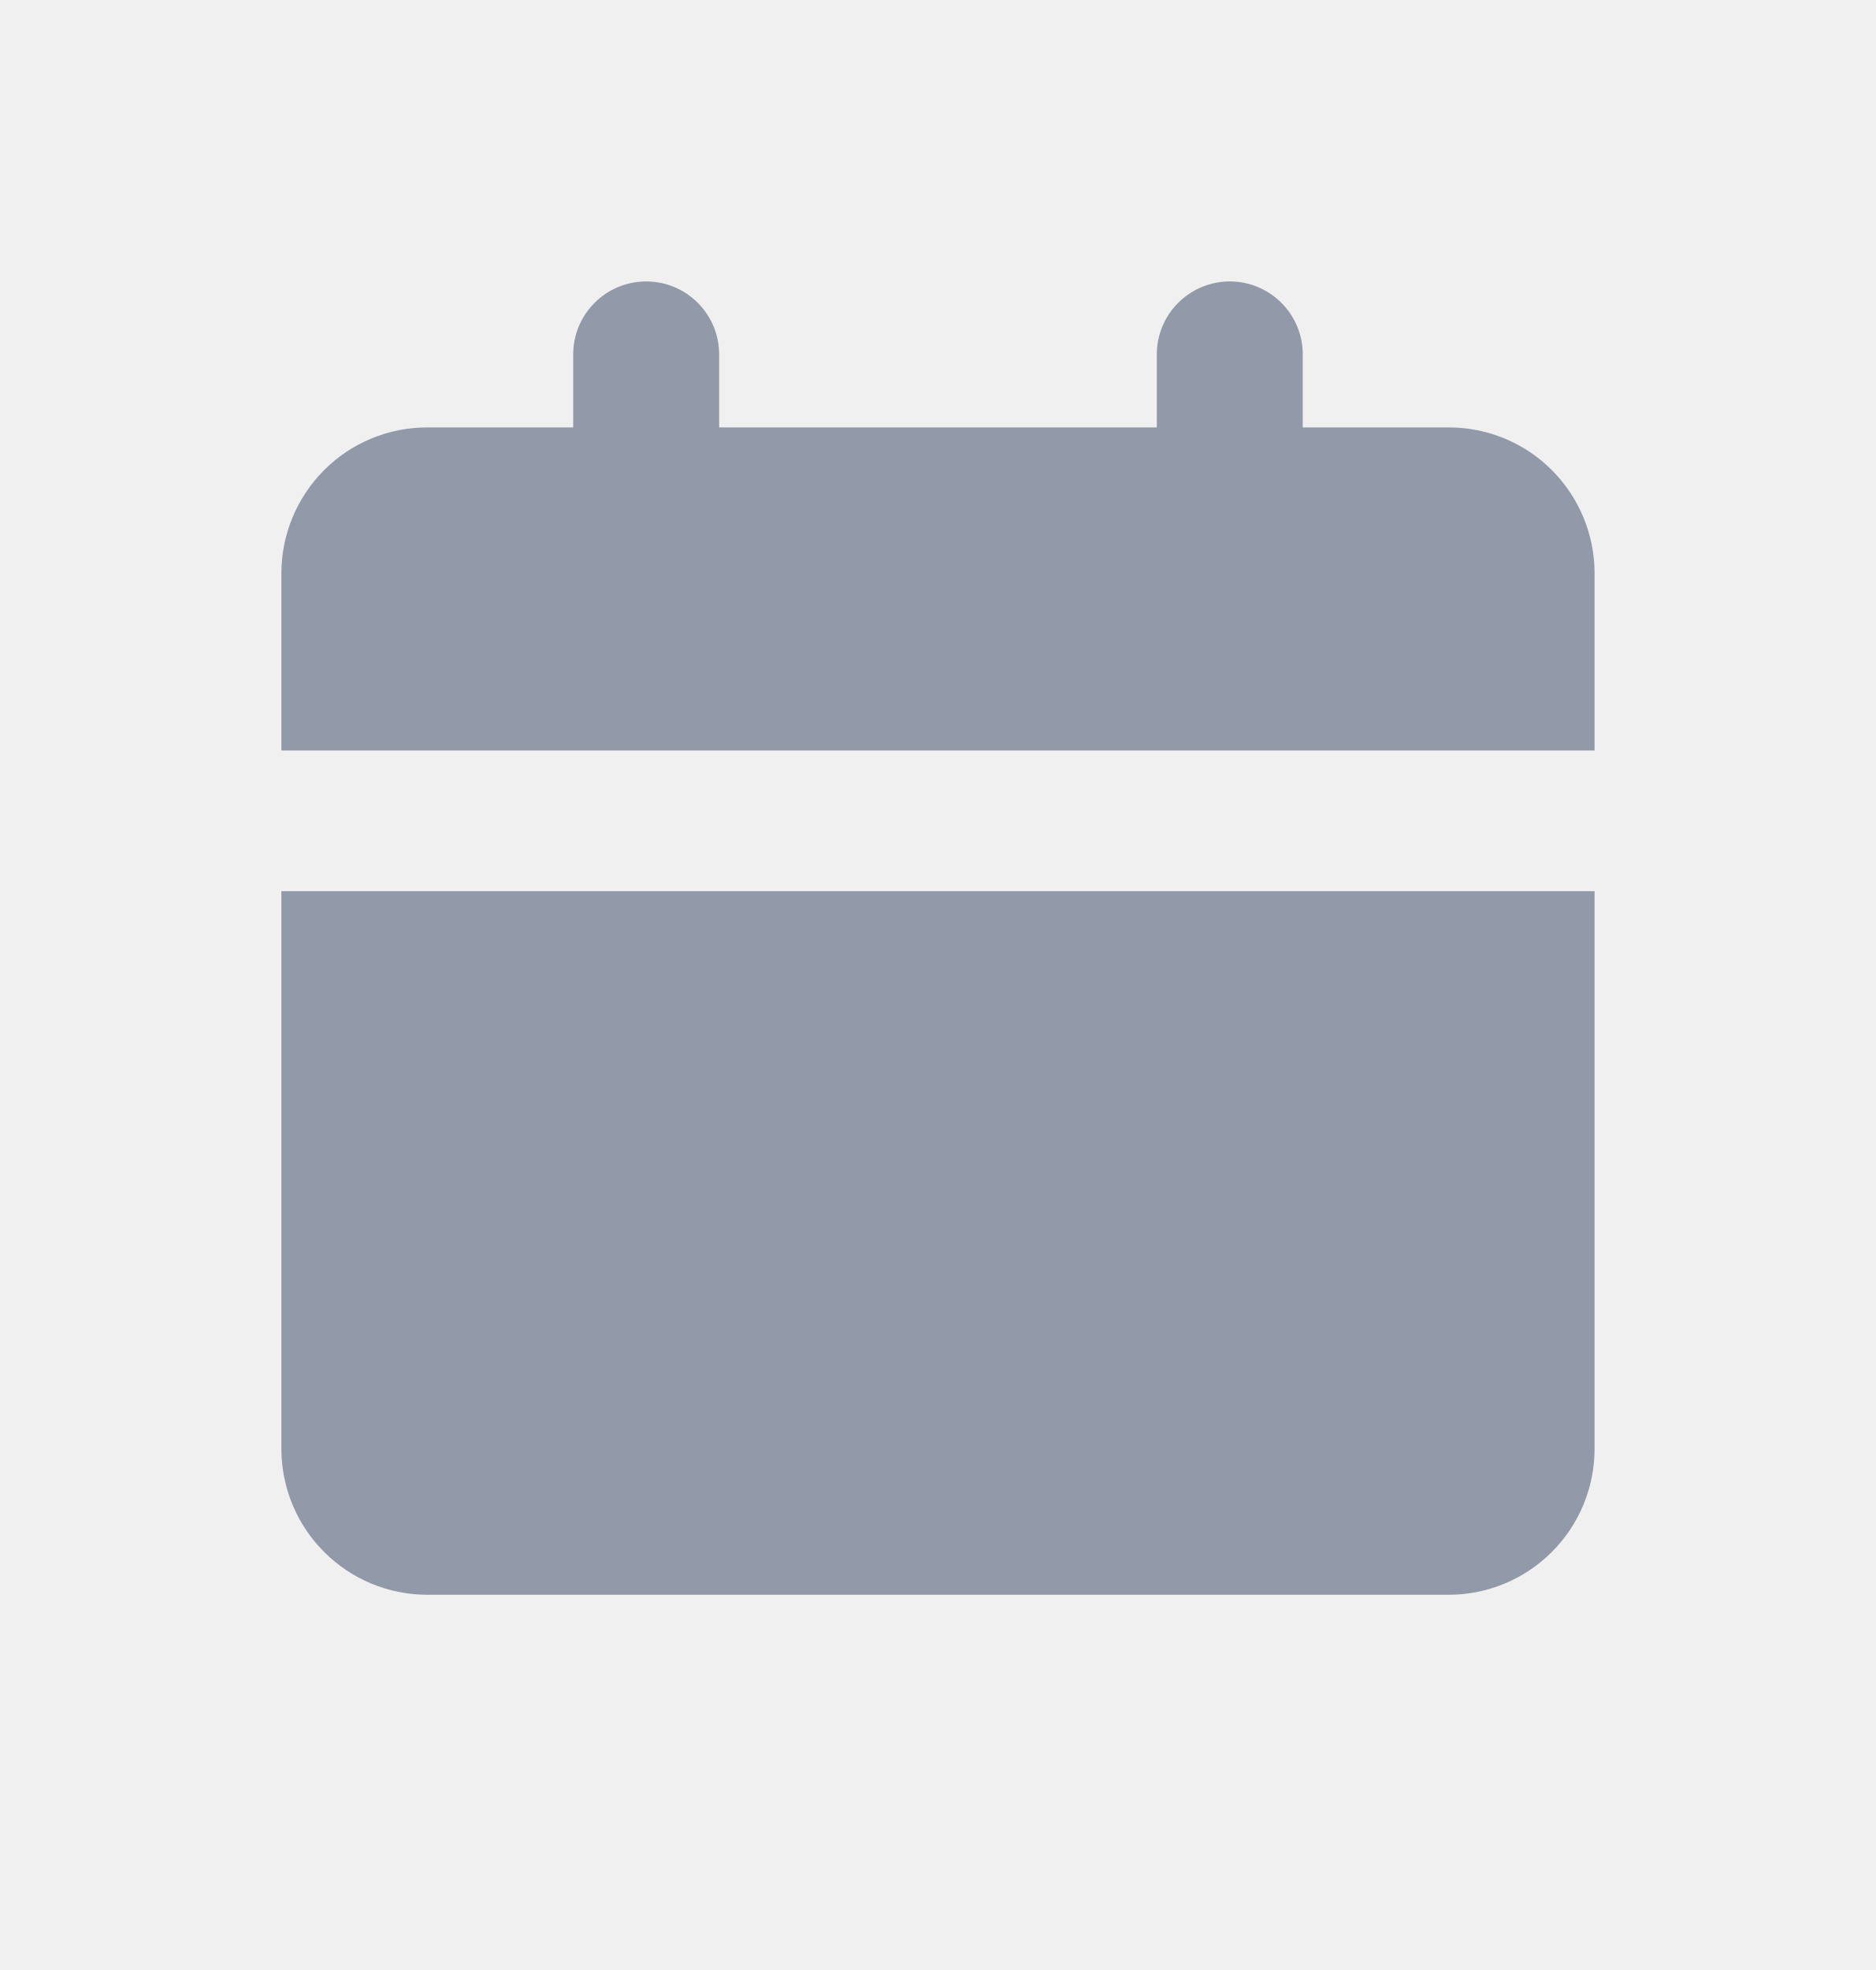
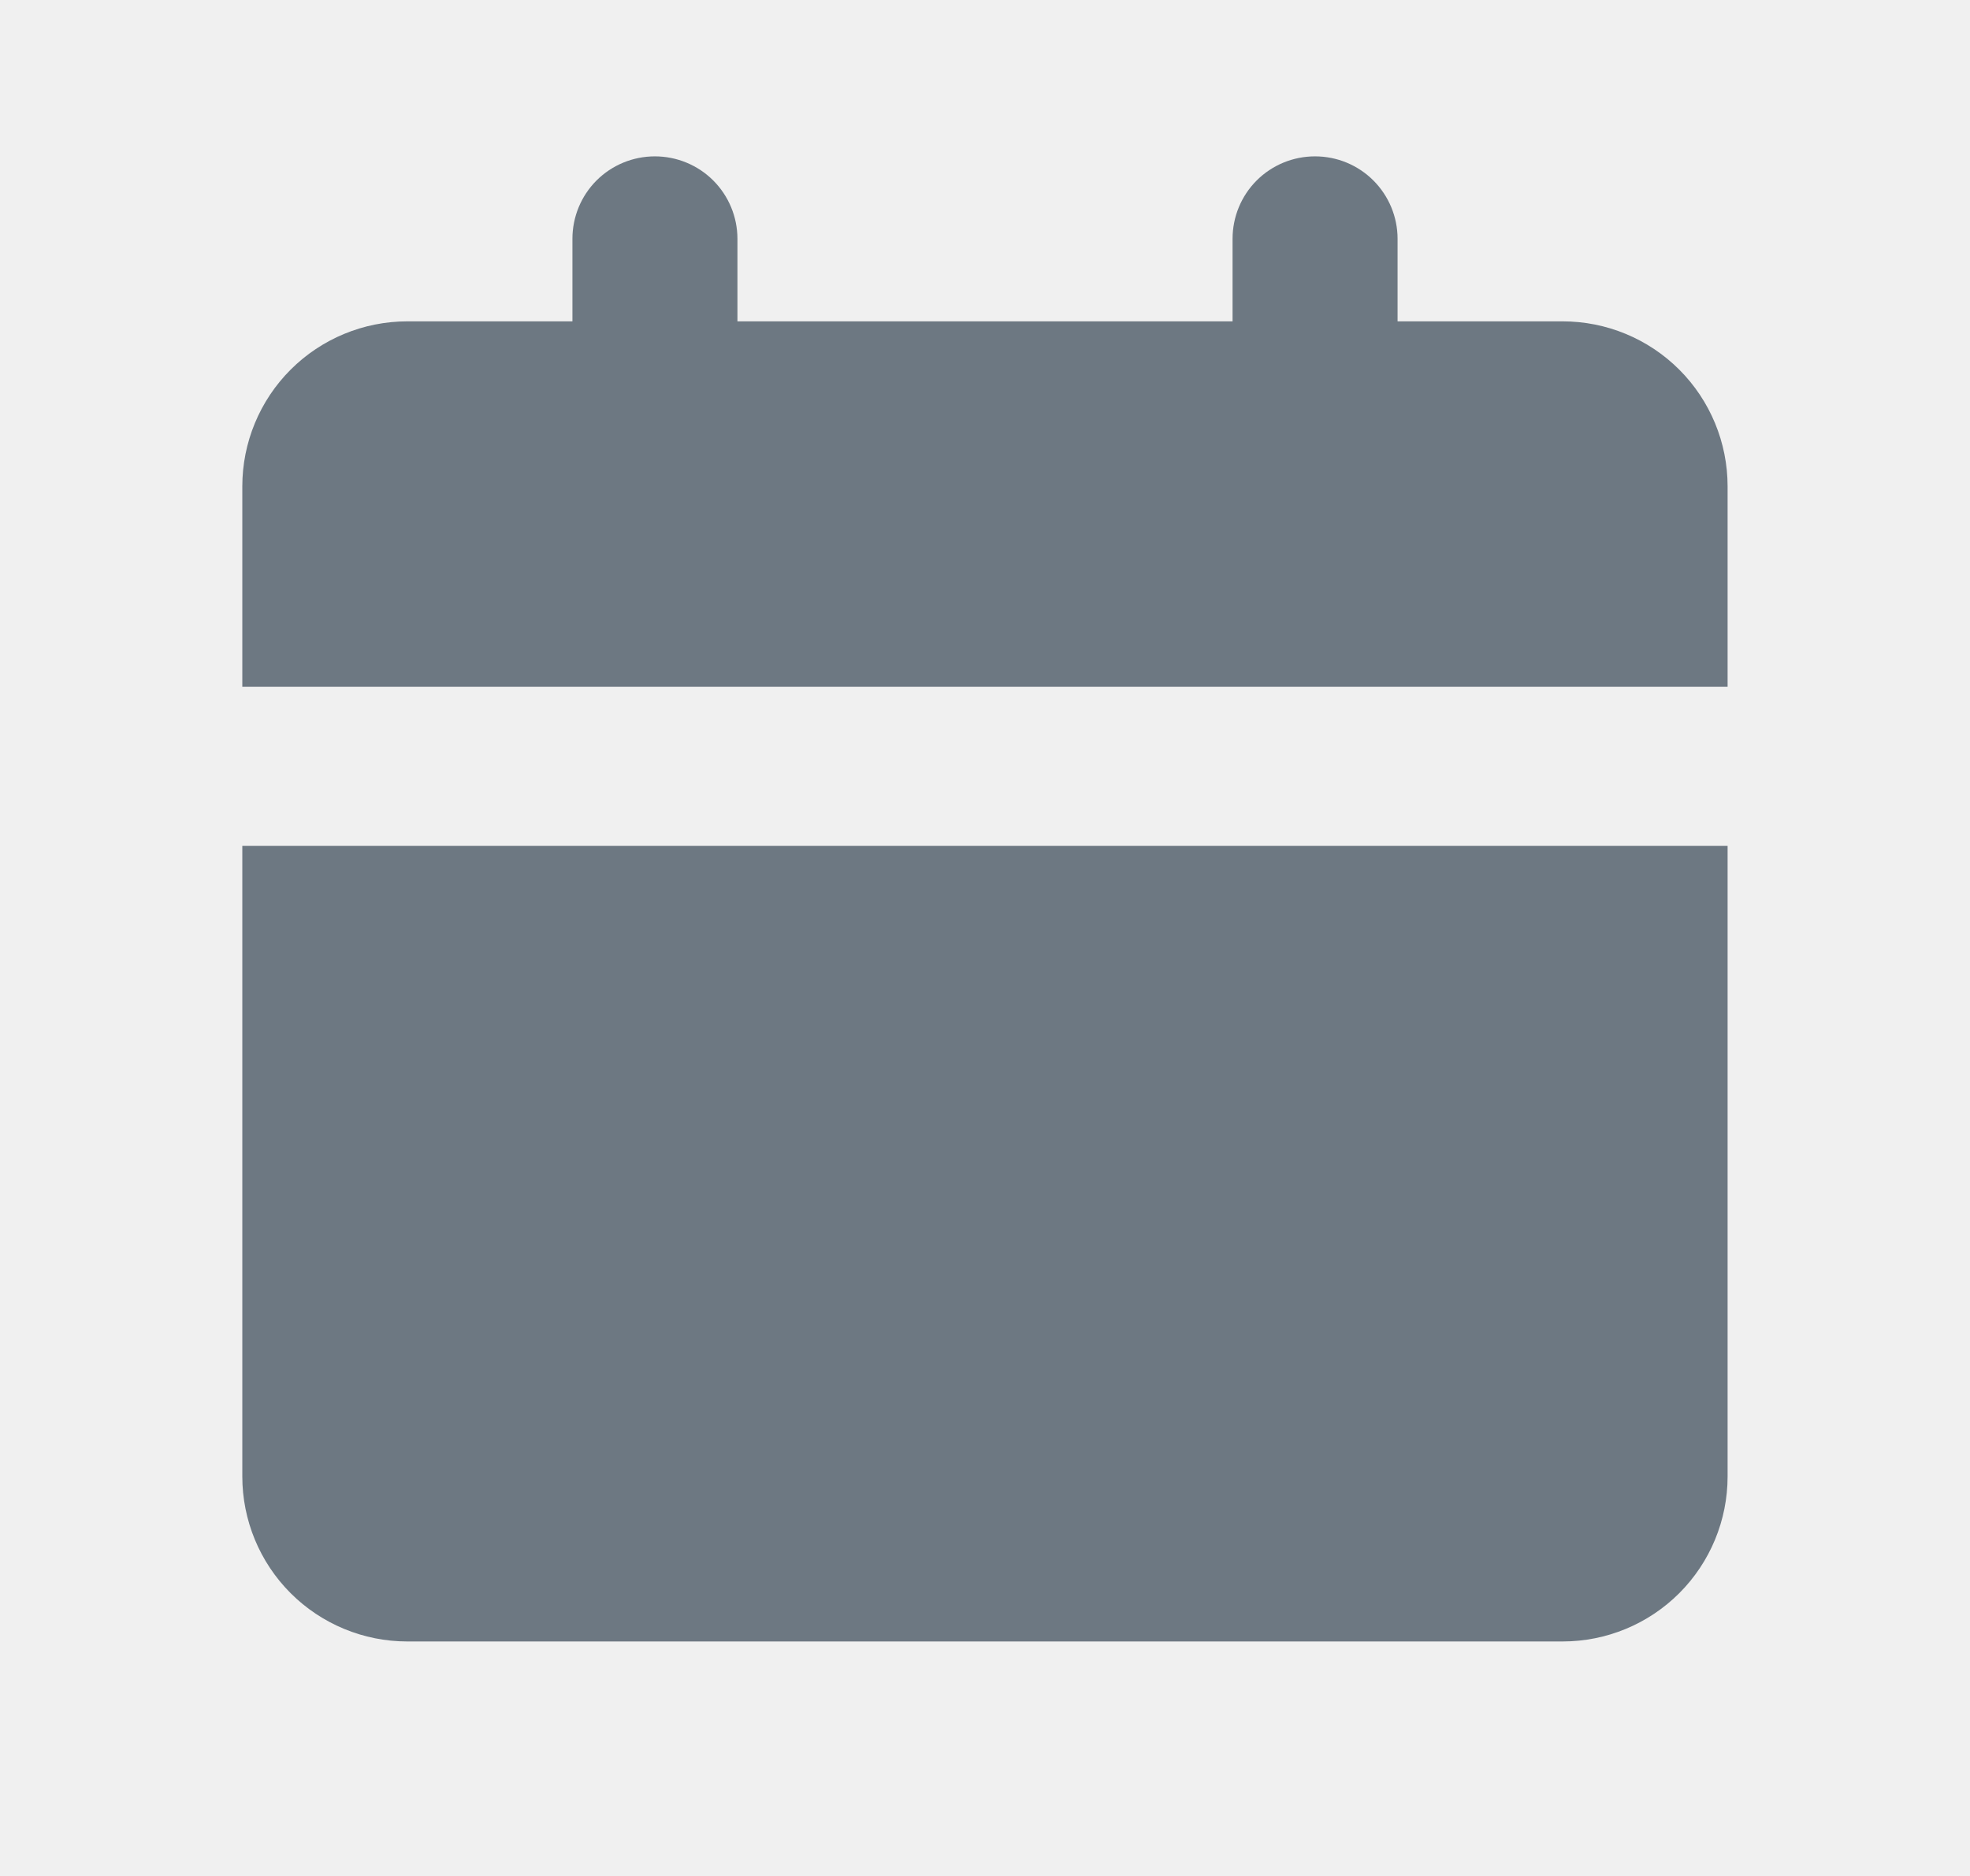
- <svg xmlns="http://www.w3.org/2000/svg" width="20" height="21" viewBox="0 0 20 21" fill="none">
-   <path d="M17 9.5V15.444C17 15.857 16.836 16.253 16.544 16.544C16.253 16.836 15.857 17 15.444 17H4.556C4.143 17 3.747 16.836 3.456 16.544C3.164 16.253 3 15.857 3 15.444V9.5H17ZM13.111 3C13.317 3 13.515 3.082 13.661 3.228C13.807 3.374 13.889 3.571 13.889 3.778V4.556H15.444C15.857 4.556 16.253 4.719 16.544 5.011C16.836 5.303 17 5.699 17 6.111V8H3V6.111C3 5.699 3.164 5.303 3.456 5.011C3.747 4.719 4.143 4.556 4.556 4.556H6.111V3.778C6.111 3.571 6.193 3.374 6.339 3.228C6.485 3.082 6.683 3 6.889 3C7.095 3 7.293 3.082 7.439 3.228C7.585 3.374 7.667 3.571 7.667 3.778V4.556H12.333V3.778C12.333 3.571 12.415 3.374 12.561 3.228C12.707 3.082 12.905 3 13.111 3Z" fill="#9299A9" />
+ <svg xmlns="http://www.w3.org/2000/svg" width="21" height="20" viewBox="0 0 21 20" fill="none">
+   <g clip-path="url(#clip0_4335_187249)">
+     <path d="M18.416 9.018V15.741C18.416 16.207 18.231 16.655 17.901 16.985C17.571 17.315 17.124 17.5 16.657 17.5H4.342C3.876 17.5 3.428 17.315 3.098 16.985C2.768 16.655 2.583 16.207 2.583 15.741V9.018H18.416ZM14.018 1.667C14.252 1.667 14.475 1.759 14.64 1.924C14.805 2.089 14.898 2.313 14.898 2.546V3.426H16.657C17.124 3.426 17.571 3.611 17.901 3.941C18.231 4.271 18.416 4.719 18.416 5.185V7.322H2.583V5.185C2.583 4.719 2.768 4.271 3.098 3.941C3.428 3.611 3.876 3.426 4.342 3.426H6.102V2.546C6.102 2.313 6.194 2.089 6.359 1.924C6.524 1.759 6.748 1.667 6.981 1.667C7.214 1.667 7.438 1.759 7.603 1.924C7.768 2.089 7.861 2.313 7.861 2.546V3.426H13.139V2.546C13.139 2.313 13.231 2.089 13.396 1.924C13.561 1.759 13.785 1.667 14.018 1.667Z" fill="#6D7882" />
+   </g>
+   <defs>
+     <clipPath id="clip0_4335_187249">
+       <rect width="20" height="20" fill="white" transform="translate(0.5)" />
+     </clipPath>
+   </defs>
</svg>
